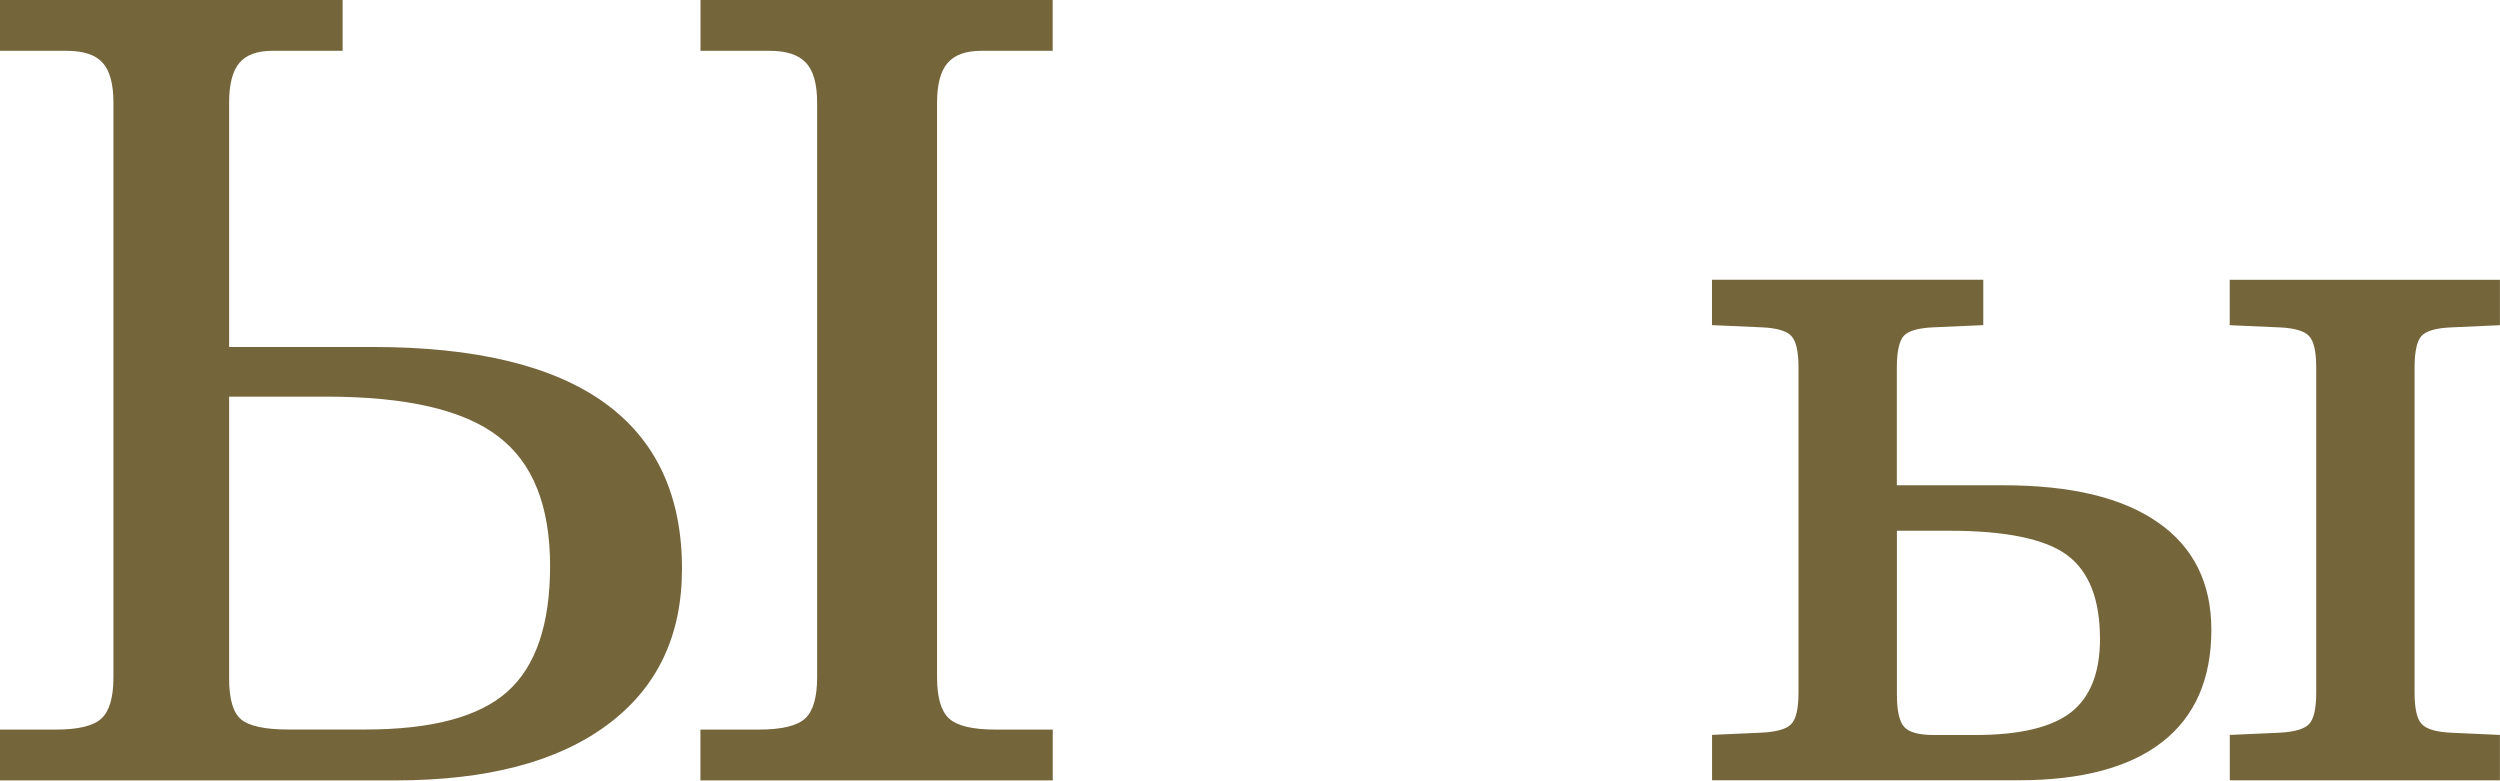
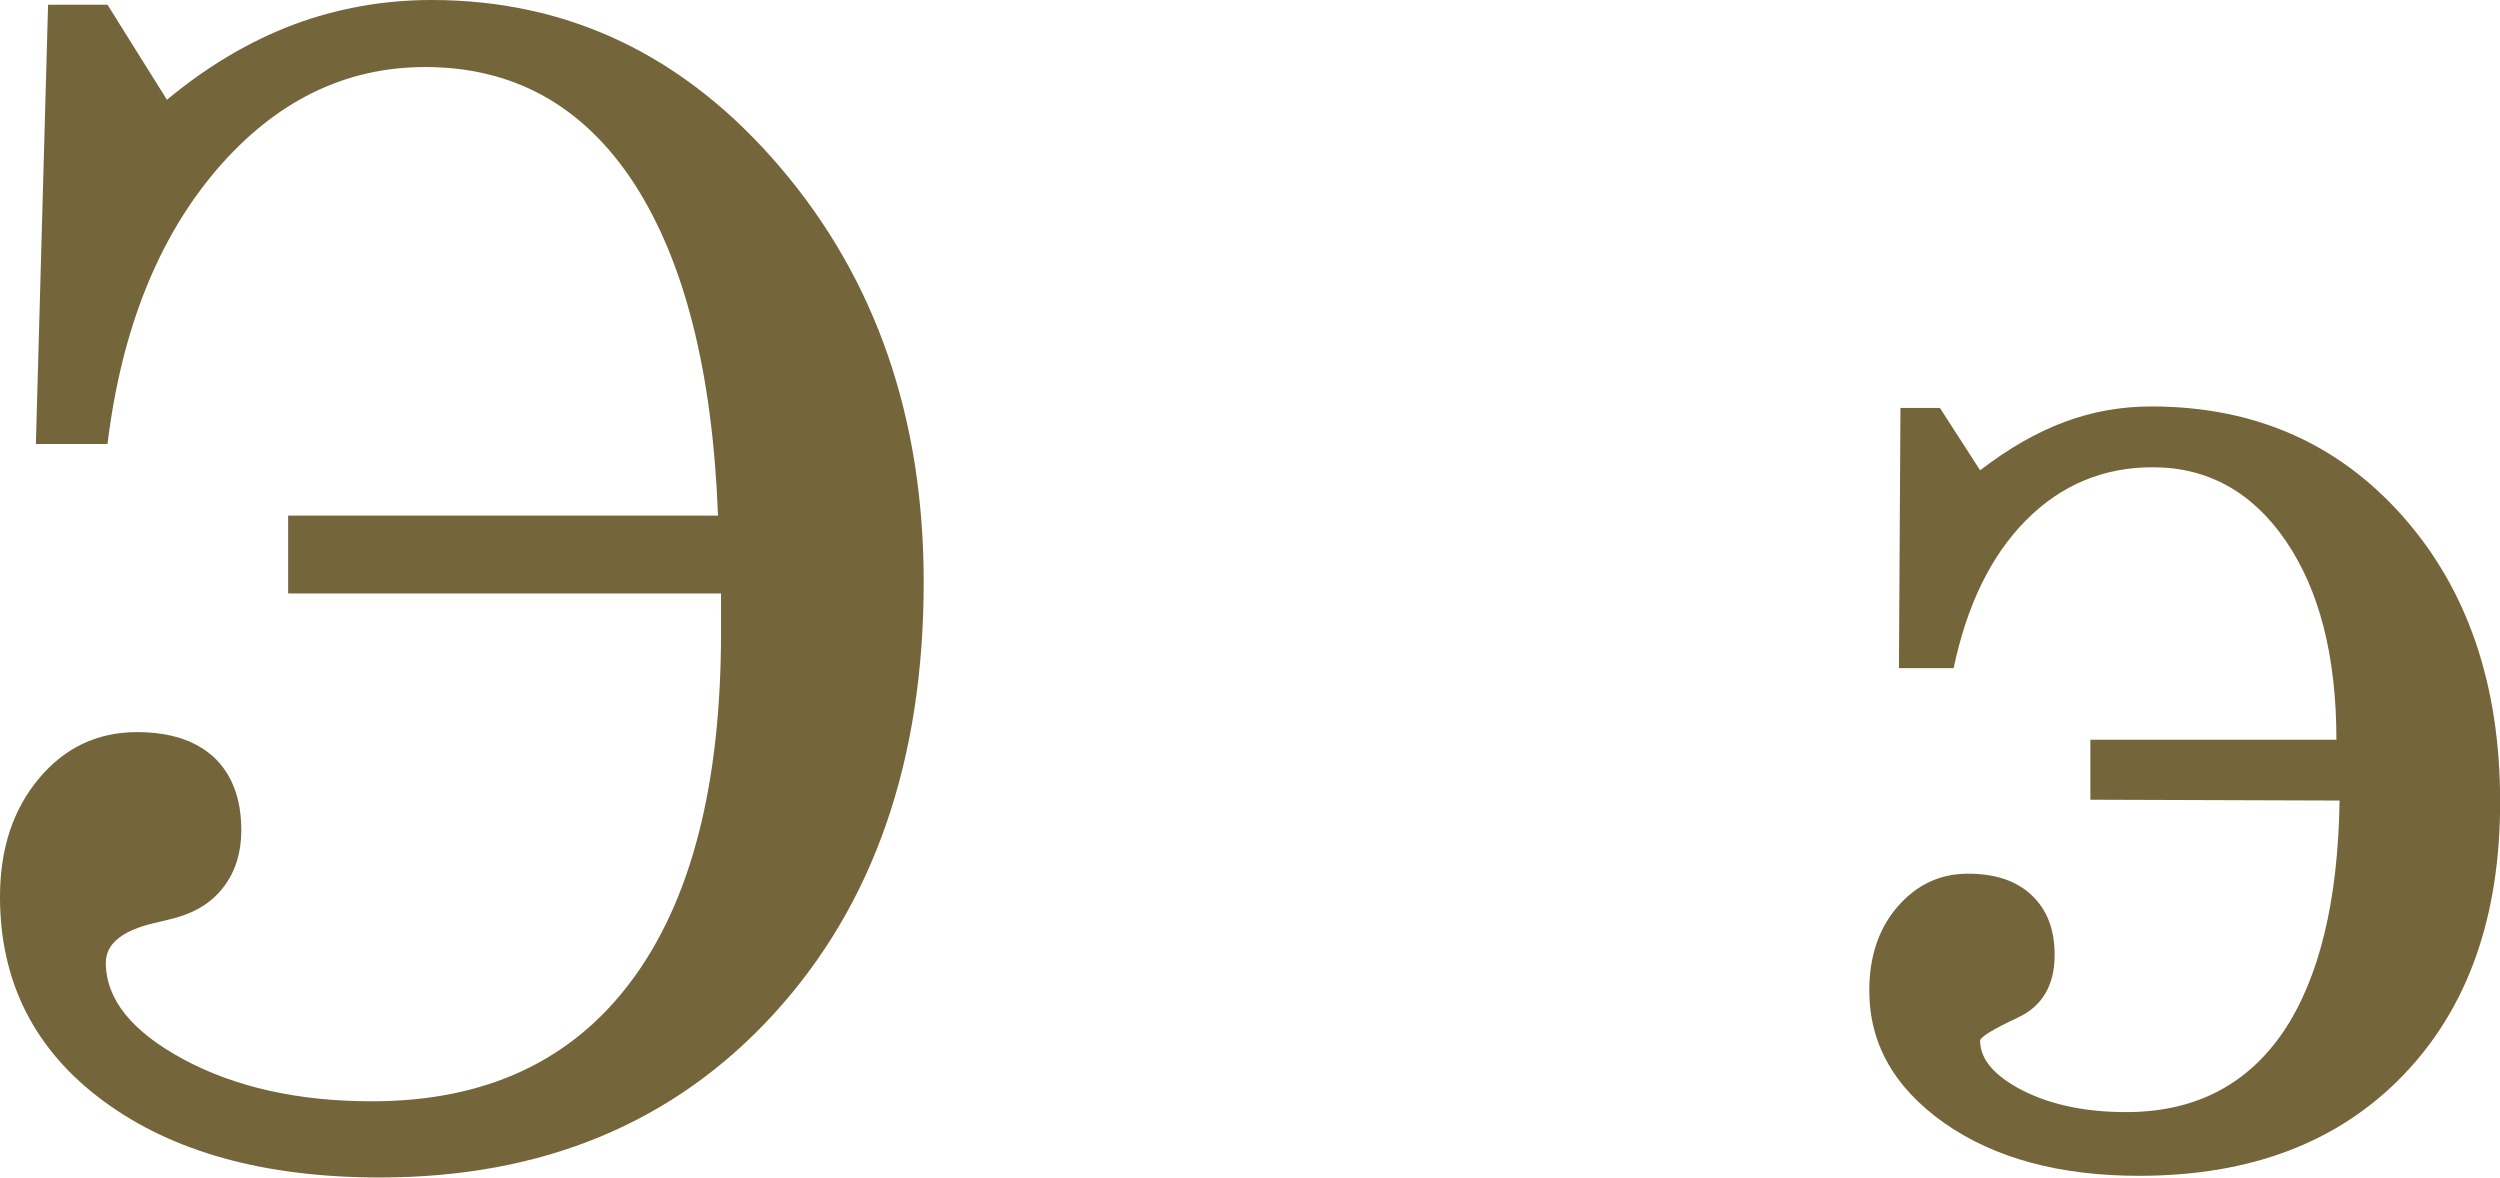
- <svg xmlns="http://www.w3.org/2000/svg" xml:space="preserve" width="72.767mm" height="22.713mm" version="1.1" style="shape-rendering:geometricPrecision; text-rendering:geometricPrecision; image-rendering:optimizeQuality; fill-rule:evenodd; clip-rule:evenodd" viewBox="0 0 365 113.93">
+ <svg xmlns="http://www.w3.org/2000/svg" xml:space="preserve" width="50.746mm" height="23.901mm" version="1.1" style="shape-rendering:geometricPrecision; text-rendering:geometricPrecision; image-rendering:optimizeQuality; fill-rule:evenodd; clip-rule:evenodd" viewBox="0 0 180.47 85">
  <defs>
    <style type="text/css">
   
    .fil0 {fill:#75653B;fill-rule:nonzero}
   
  </style>
  </defs>
  <g id="Слой_x0020_1">
-     <path class="fil0" d="M33.45 57.91l0 41.13c0,3.03 0.58,5.02 1.76,6 1.18,0.97 3.47,1.47 6.86,1.47l11.25 0c9.7,0 16.65,-1.84 20.78,-5.55 4.13,-3.68 6.21,-9.81 6.21,-18.33 0,-8.78 -2.52,-15.1 -7.6,-18.93 -5.05,-3.87 -13.41,-5.79 -25.09,-5.79l-14.18 0zm68.8 -57.91l51.44 0 0 7.42 -10.41 0c-2.26,0 -3.89,0.58 -4.92,1.76 -1.03,1.18 -1.55,3.13 -1.55,5.79l0 83.92c0,2.92 0.58,4.92 1.74,6 1.16,1.08 3.42,1.63 6.81,1.63l8.34 0 0 7.42 -51.44 0 0 -7.42 8.49 0c3.39,0 5.65,-0.55 6.81,-1.63 1.16,-1.08 1.74,-3.08 1.74,-6l0 -83.92c0,-2.71 -0.55,-4.66 -1.63,-5.81 -1.08,-1.16 -2.84,-1.74 -5.31,-1.74l-1.6 0 -8.49 0 0 -7.42zm-102.25 0l50.02 0 0 7.42 -10.26 0c-2.21,0 -3.81,0.58 -4.81,1.76 -1,1.18 -1.5,3.13 -1.5,5.79l0 35.69 20.96 0c14.99,0 26.27,2.71 33.82,8.13 7.55,5.42 11.34,13.52 11.34,24.25 0,9.81 -3.63,17.41 -10.92,22.8 -7.26,5.39 -17.57,8.1 -30.93,8.1l-57.73 0 0 -7.42 8.18 0c3.29,0 5.5,-0.55 6.65,-1.63 1.16,-1.08 1.74,-3.08 1.74,-6l0 -83.92c0,-2.71 -0.53,-4.66 -1.58,-5.81 -1.05,-1.16 -2.79,-1.74 -5.21,-1.74l-1.6 0 -8.18 0 0 -7.42zm325.55 113.93l0 -6.63 7.2 -0.32c2.21,-0.11 3.68,-0.53 4.37,-1.26 0.71,-0.74 1.05,-2.29 1.05,-4.58l0 -47.5c0,-2.29 -0.34,-3.84 -1.05,-4.58 -0.68,-0.74 -2.13,-1.16 -4.29,-1.26l-7.29 -0.32 0 -6.63 39.45 0 0 6.63 -7.15 0.32c-2.21,0.1 -3.65,0.53 -4.31,1.26 -0.66,0.74 -1,2.3 -1,4.58l0 47.5c0,2.28 0.34,3.84 1.05,4.58 0.68,0.74 2.13,1.16 4.34,1.26l7.07 0.32 0 6.63 -39.45 0zm-48.6 -36.45l0 23.96c0,2.36 0.37,3.95 1.08,4.71 0.71,0.76 2.13,1.16 4.23,1.16l6.15 0c6.47,0 11.12,-1.11 13.96,-3.31 2.81,-2.21 4.23,-5.78 4.23,-10.7 0,-5.81 -1.61,-9.89 -4.81,-12.26 -3.2,-2.36 -8.95,-3.55 -17.15,-3.55l-7.71 0zm0 -6.63l15.54 0c9.89,0 17.41,1.81 22.59,5.44 5.18,3.6 7.78,8.84 7.78,15.67 0,7.18 -2.4,12.66 -7.18,16.38 -4.75,3.7 -11.76,5.58 -20.96,5.58l-44.76 0 0 -6.63 7.21 -0.32c2.21,-0.11 3.68,-0.53 4.36,-1.26 0.71,-0.74 1.05,-2.29 1.05,-4.58l0 -47.5c0,-2.29 -0.34,-3.84 -1.05,-4.58 -0.68,-0.74 -2.13,-1.16 -4.29,-1.26l-7.29 -0.32 0 -6.63 39.61 0 0 6.63 -7.31 0.32c-2.21,0.1 -3.66,0.53 -4.31,1.26 -0.65,0.73 -1,2.3 -1,4.58l0 17.2z" />
+     <path class="fil0" d="M168.89 57.79l-17.99 -0.06 0 -4.33 17.76 0c0,-6.02 -1.22,-10.79 -3.65,-14.35 -2.42,-3.54 -5.64,-5.32 -9.61,-5.32 -3.56,0 -6.6,1.27 -9.14,3.82 -2.53,2.55 -4.27,6.11 -5.23,10.68l-3.95 0 0.11 -18.78 2.85 0 2.9 4.5c2.04,-1.57 4.08,-2.74 6.09,-3.49 2.02,-0.75 4.1,-1.12 6.26,-1.12 7.42,0 13.47,2.64 18.16,7.93 4.68,5.28 7.03,12.16 7.03,20.61 0,8.3 -2.32,14.88 -6.99,19.73 -4.67,4.85 -11.02,7.27 -19.08,7.27 -5.73,0 -10.42,-1.27 -14.04,-3.8 -3.62,-2.55 -5.43,-5.73 -5.43,-9.58 0,-2.47 0.69,-4.5 2.06,-6.07 1.37,-1.57 3.05,-2.36 5.06,-2.36 1.99,0 3.52,0.52 4.61,1.56 1.11,1.05 1.65,2.47 1.65,4.31 0,2.19 -0.9,3.71 -2.68,4.53 -1.8,0.84 -2.7,1.41 -2.7,1.65 0,1.35 1.03,2.55 3.07,3.6 2.04,1.03 4.53,1.56 7.46,1.56 4.95,0 8.71,-1.93 11.34,-5.77 2.6,-3.84 3.97,-9.43 4.08,-16.71z" />
+     <path class="fil0" d="M52.06 42.84l-31.26 0 0 -5.62 31.03 0c-0.39,-10.38 -2.42,-18.36 -6.05,-23.97 -3.65,-5.6 -8.68,-8.41 -15.08,-8.41 -5.81,0 -10.83,2.47 -15.07,7.42 -4.22,4.95 -6.86,11.54 -7.87,19.79l-5.17 0 0.88 -31.71 4.29 0 4.29 6.86c2.92,-2.42 5.96,-4.22 9.13,-5.42 3.17,-1.18 6.5,-1.78 9.97,-1.78 9.93,0 18.33,4.03 25.2,12.11 6.88,8.08 10.33,18.05 10.33,29.91 0,12.87 -3.6,23.27 -10.81,31.16 -7.21,7.89 -16.7,11.82 -28.45,11.82 -8.32,0 -14.97,-1.84 -19.94,-5.51 -4.98,-3.67 -7.48,-8.6 -7.48,-14.75 0,-3.47 0.94,-6.31 2.81,-8.54 1.86,-2.23 4.23,-3.35 7.08,-3.35 2.42,0 4.27,0.62 5.58,1.84 1.29,1.24 1.95,2.98 1.95,5.25 0,1.57 -0.41,2.92 -1.22,4.01 -0.81,1.11 -1.97,1.87 -3.5,2.3 -0.41,0.11 -0.94,0.24 -1.59,0.39 -2.3,0.54 -3.47,1.5 -3.47,2.85 0,2.64 1.87,4.97 5.62,6.99 3.75,2.01 8.28,3.02 13.59,3.02 8.17,0 14.41,-2.89 18.72,-8.68 4.33,-5.79 6.48,-14.19 6.48,-25.17l0 -2.81z" />
  </g>
</svg>
